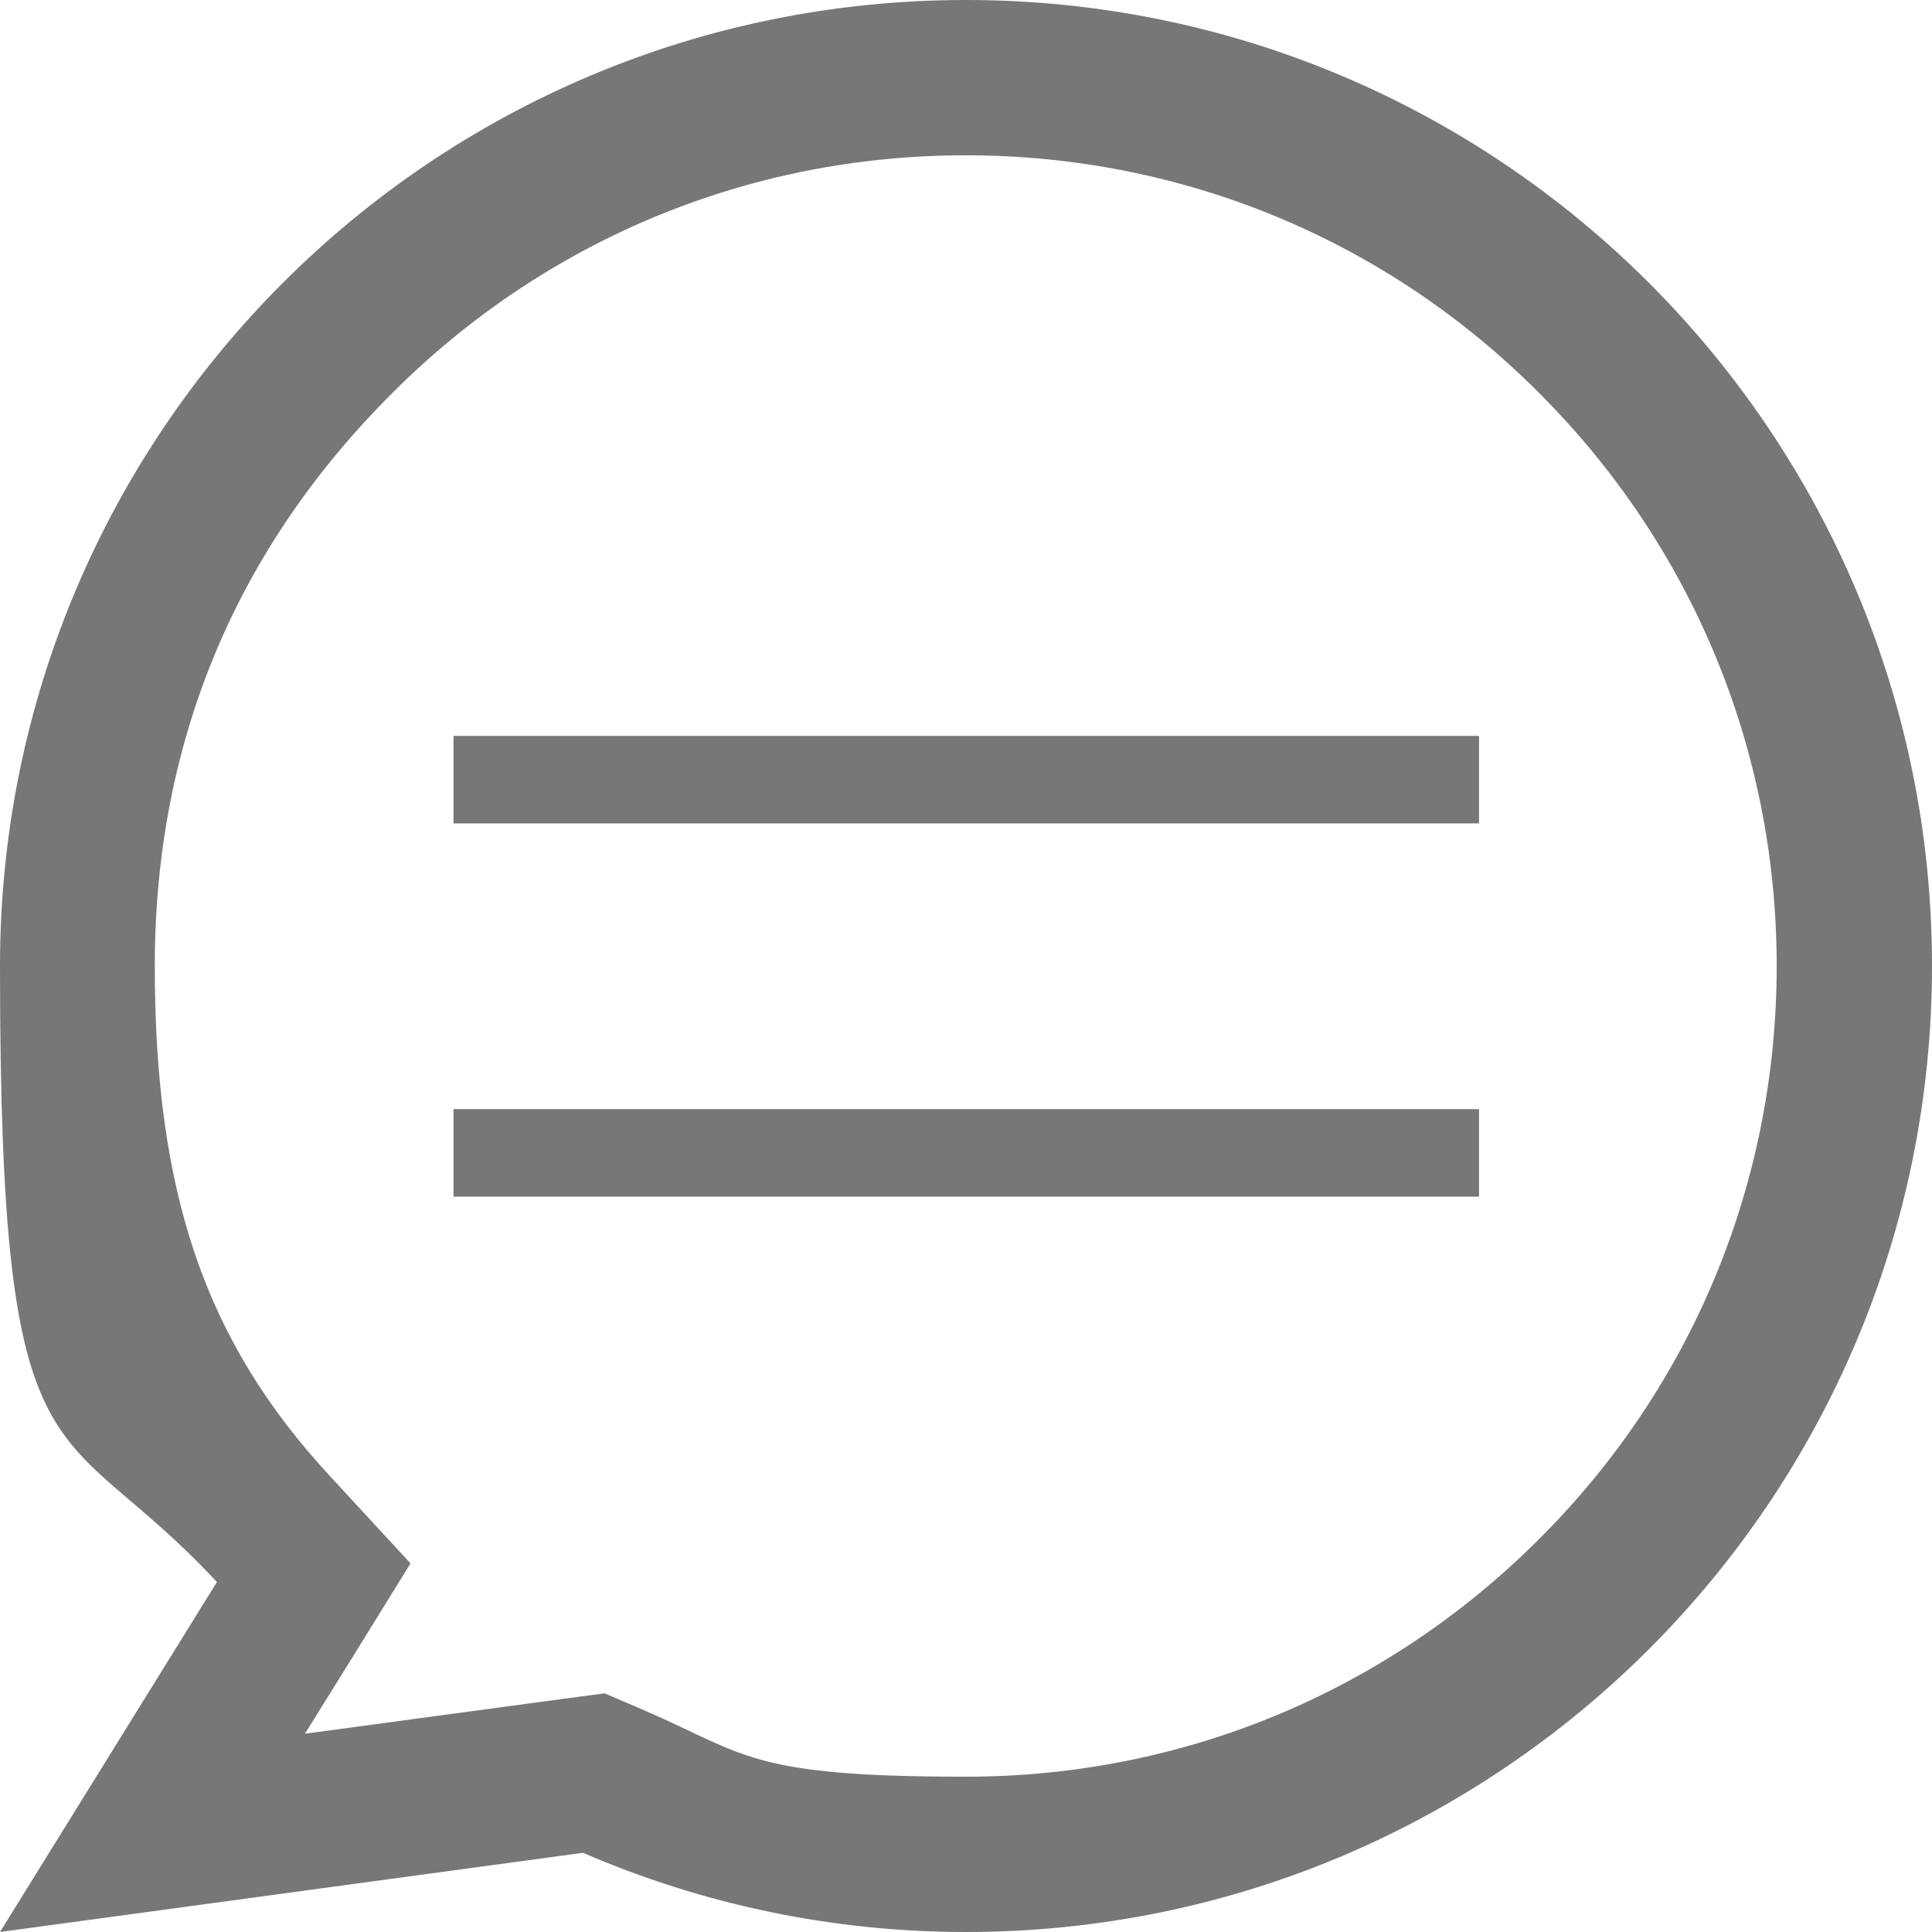
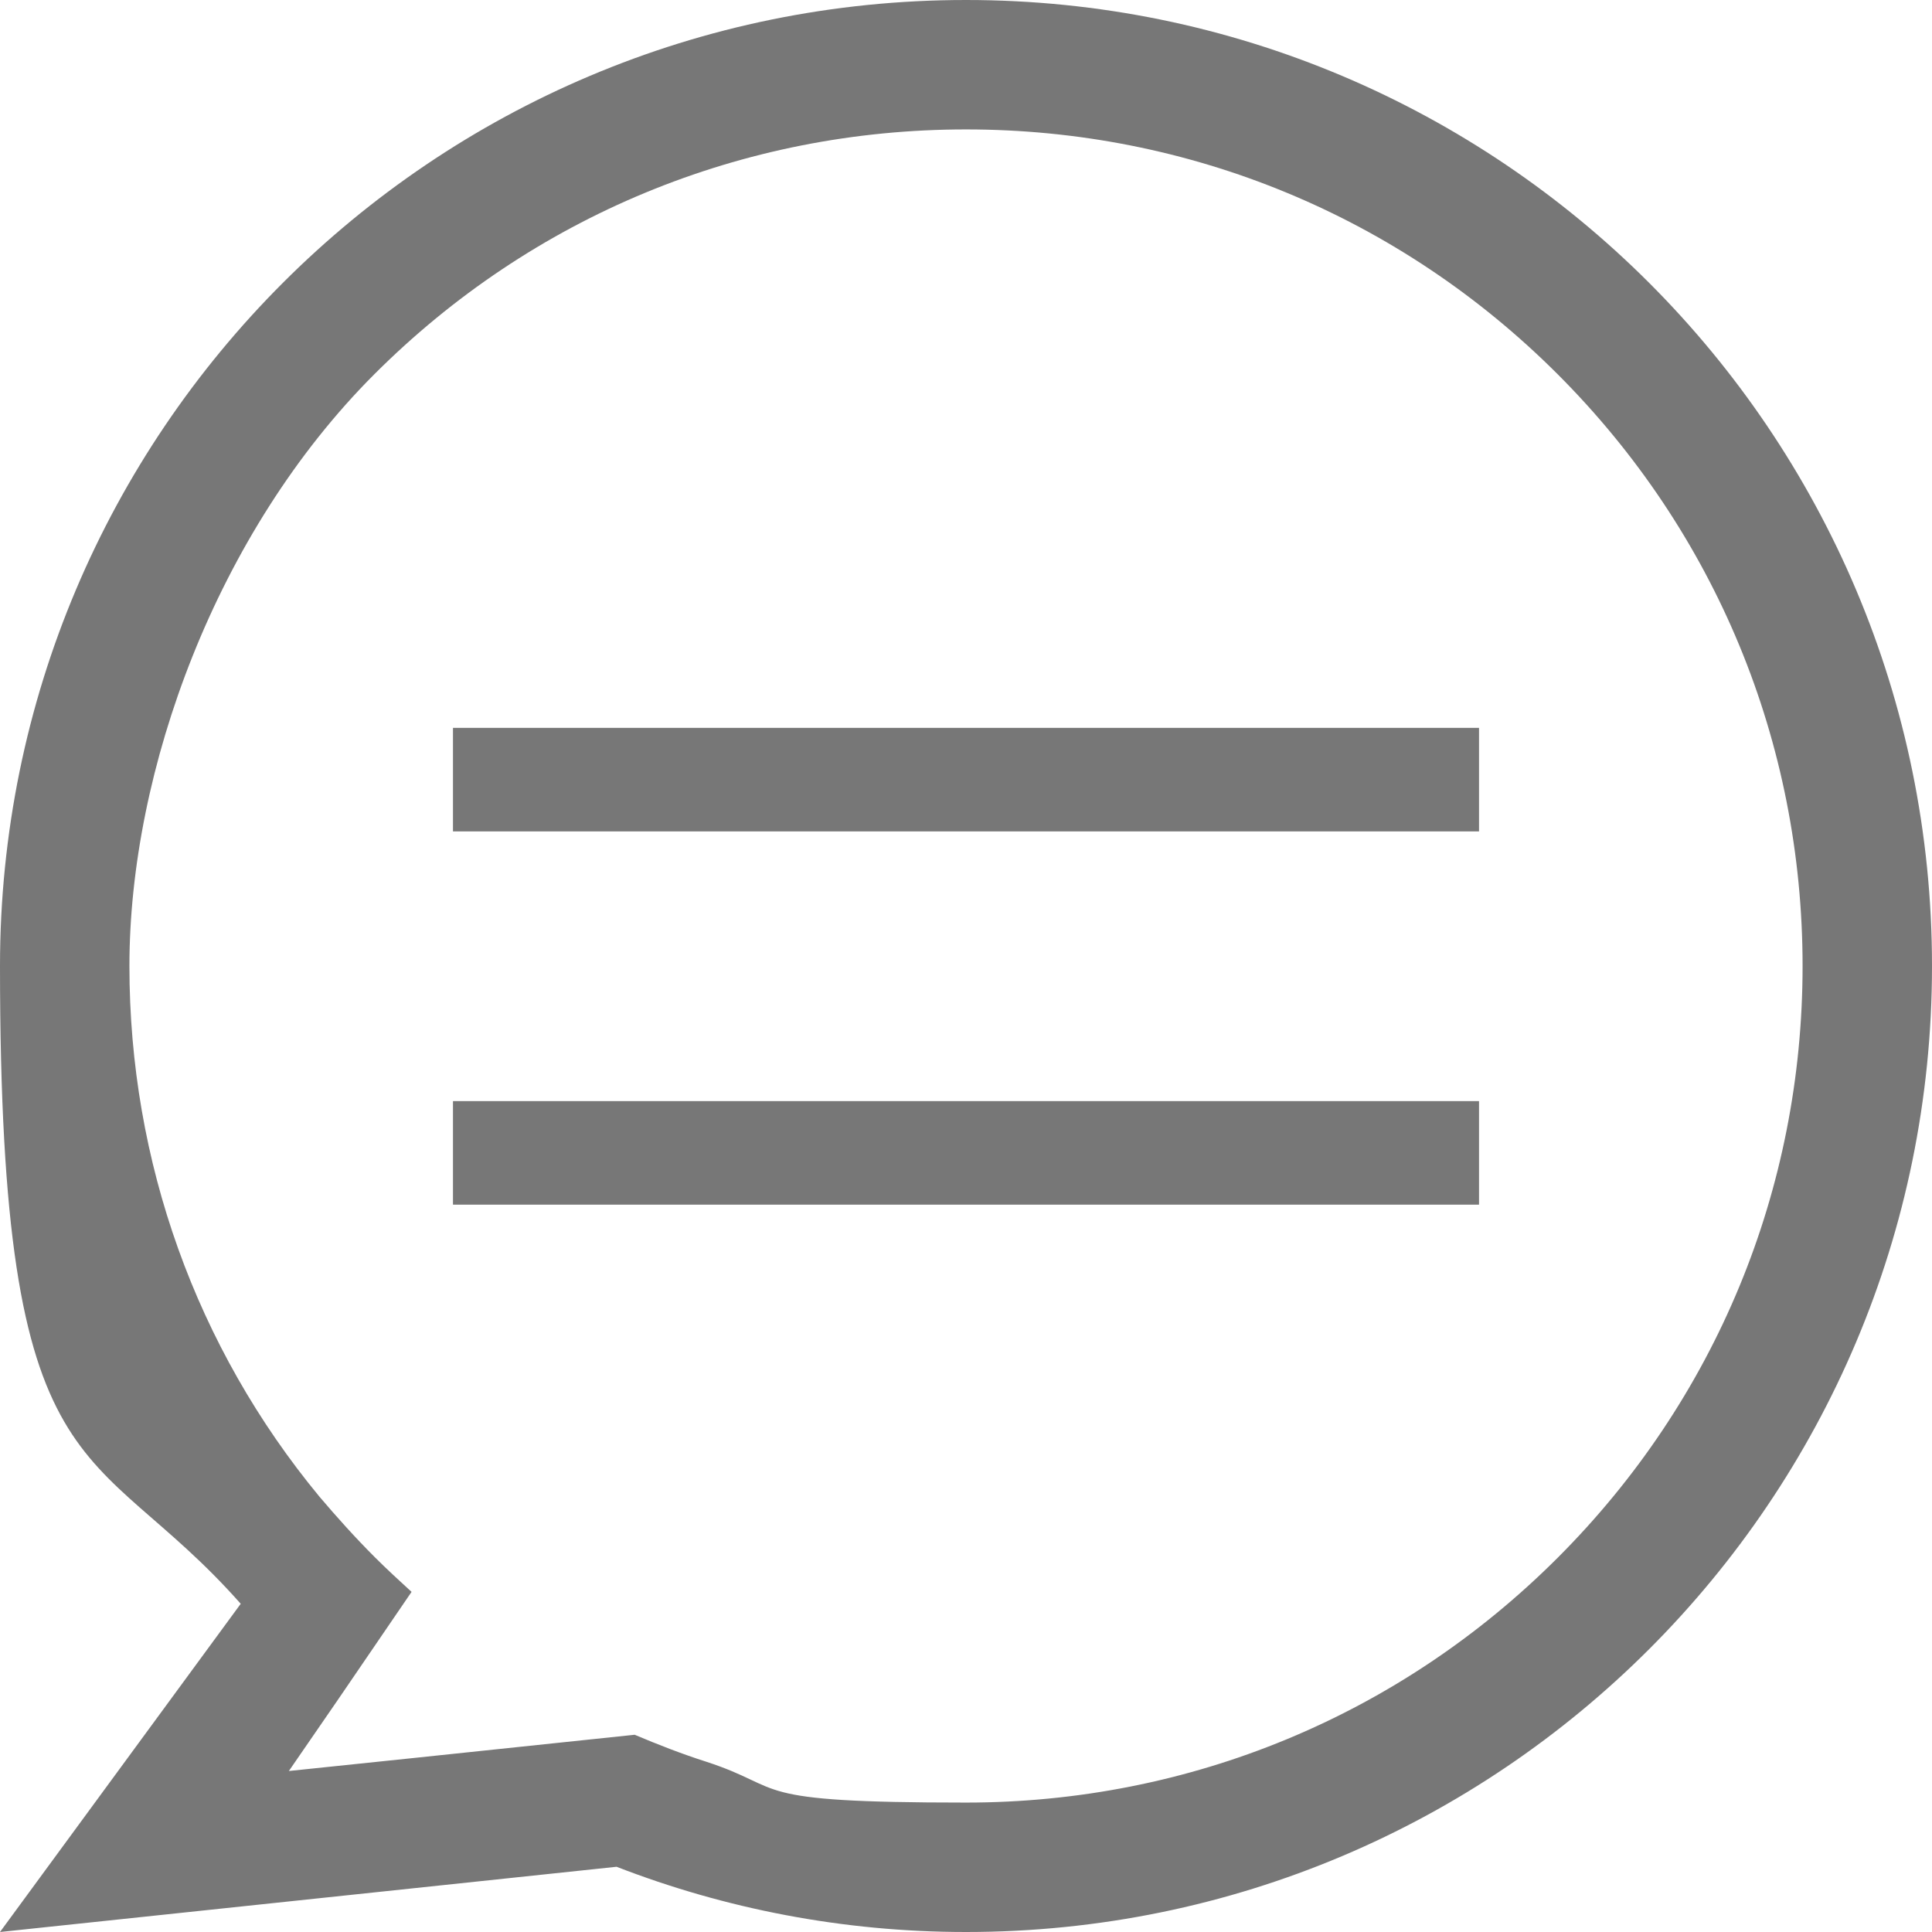
<svg xmlns="http://www.w3.org/2000/svg" id="Layer_1" version="1.1" viewBox="0 0 373.2 373.2">
  <defs>
    <style>
      .st0 {
        fill: #777;
      }

      .st1 {
        fill: none;
        stroke: #777;
        stroke-miterlimit: 10;
-         stroke-width: 16.9px;
+         stroke-width: 20px;
      }

      .st2 {
        display: none;
      }
    </style>
  </defs>
  <g id="Layer_7" class="st2">
    <rect y="0" width="373.2" height="373.2" />
  </g>
  <g id="message">
-     <line class="st1" x1="87.6" y1="150.6" x2="285.7" y2="150.6" />
-     <line class="st1" x1="87.6" y1="222.7" x2="285.7" y2="222.7" />
-     <path class="st0" d="M186.6,30c41.8,0,81.2,16.3,110.7,45.9,29.6,29.6,45.9,68.9,45.9,110.7s-16.3,81.2-45.9,110.7c-29.6,29.6-68.9,45.9-110.7,45.9s-42.5-4.3-62.1-12.8l-7.7-3.3-8.3,1.1-49.6,6.7,8.4-13.5,12-19.4-15.5-16.8c-24.1-26-33.9-54.5-33.9-98.6s16.3-81.2,45.9-110.7c29.6-29.6,68.9-45.9,110.7-45.9M186.6,0C83.5,0,0,83.5,0,186.6s11,85.7,41.9,119L0,373.2l112.6-15.3c22.7,9.8,47.7,15.3,74,15.3,103.1,0,186.6-83.6,186.6-186.6S289.7,0,186.6,0h0Z" />
+     <line class="st1" x1="87.5" y1="150.6" x2="285.7" y2="150.6" />
+     <line class="st1" x1="87.5" y1="222.7" x2="285.7" y2="222.7" />
+     <g class="st2">
+       <path class="st0" d="M186.6,25c43.2,0,83.7,16.8,114.3,47.3,30.5,30.5,47.3,71.1,47.3,114.3s-16.8,83.7-47.3,114.3c-30.5,30.5-71.1,47.3-114.3,47.3s-83.7-16.8-114.3-47.3c-30.5-30.5-47.3-71.1-47.3-114.3s16.8-83.7,47.3-114.3c30.5-30.5,71.1-47.3,114.3-47.3M186.6,0C83.5,0,0,83.5,0,186.6s83.5,186.6,186.6,186.6,186.6-83.5,186.6-186.6S289.7,0,186.6,0h0Z" />
+     </g>
+     <path class="st0" d="M186.6,0C83.5,0,0,83.5,0,186.6s17.5,90.4,46.5,123.2L0,373.2l119.1-12.6c20.9,8.1,43.7,12.6,67.5,12.6,103.1,0,186.6-83.5,186.6-186.6S289.7,0,186.6,0ZM300.9,300.9c-30.5,30.5-71.1,47.3-114.3,47.3s-34.2-2.7-50.2-7.9c-4.7-1.5-9.3-3.3-13.8-5.2l-42.8,4.5-24,2.5,9.5-13.8,14.2-20.8c-2.4-2.2-4.8-4.4-7.1-6.7-3.8-3.8-7.3-7.7-10.7-11.7-23.8-28.8-36.7-64.7-36.7-102.5s16.8-83.8,47.3-114.3c30.5-30.5,71.1-47.3,114.3-47.3s83.8,16.8,114.3,47.3c30.5,30.5,47.3,71.1,47.3,114.3s-16.8,83.8-47.3,114.3Z" />
  </g>
</svg>
